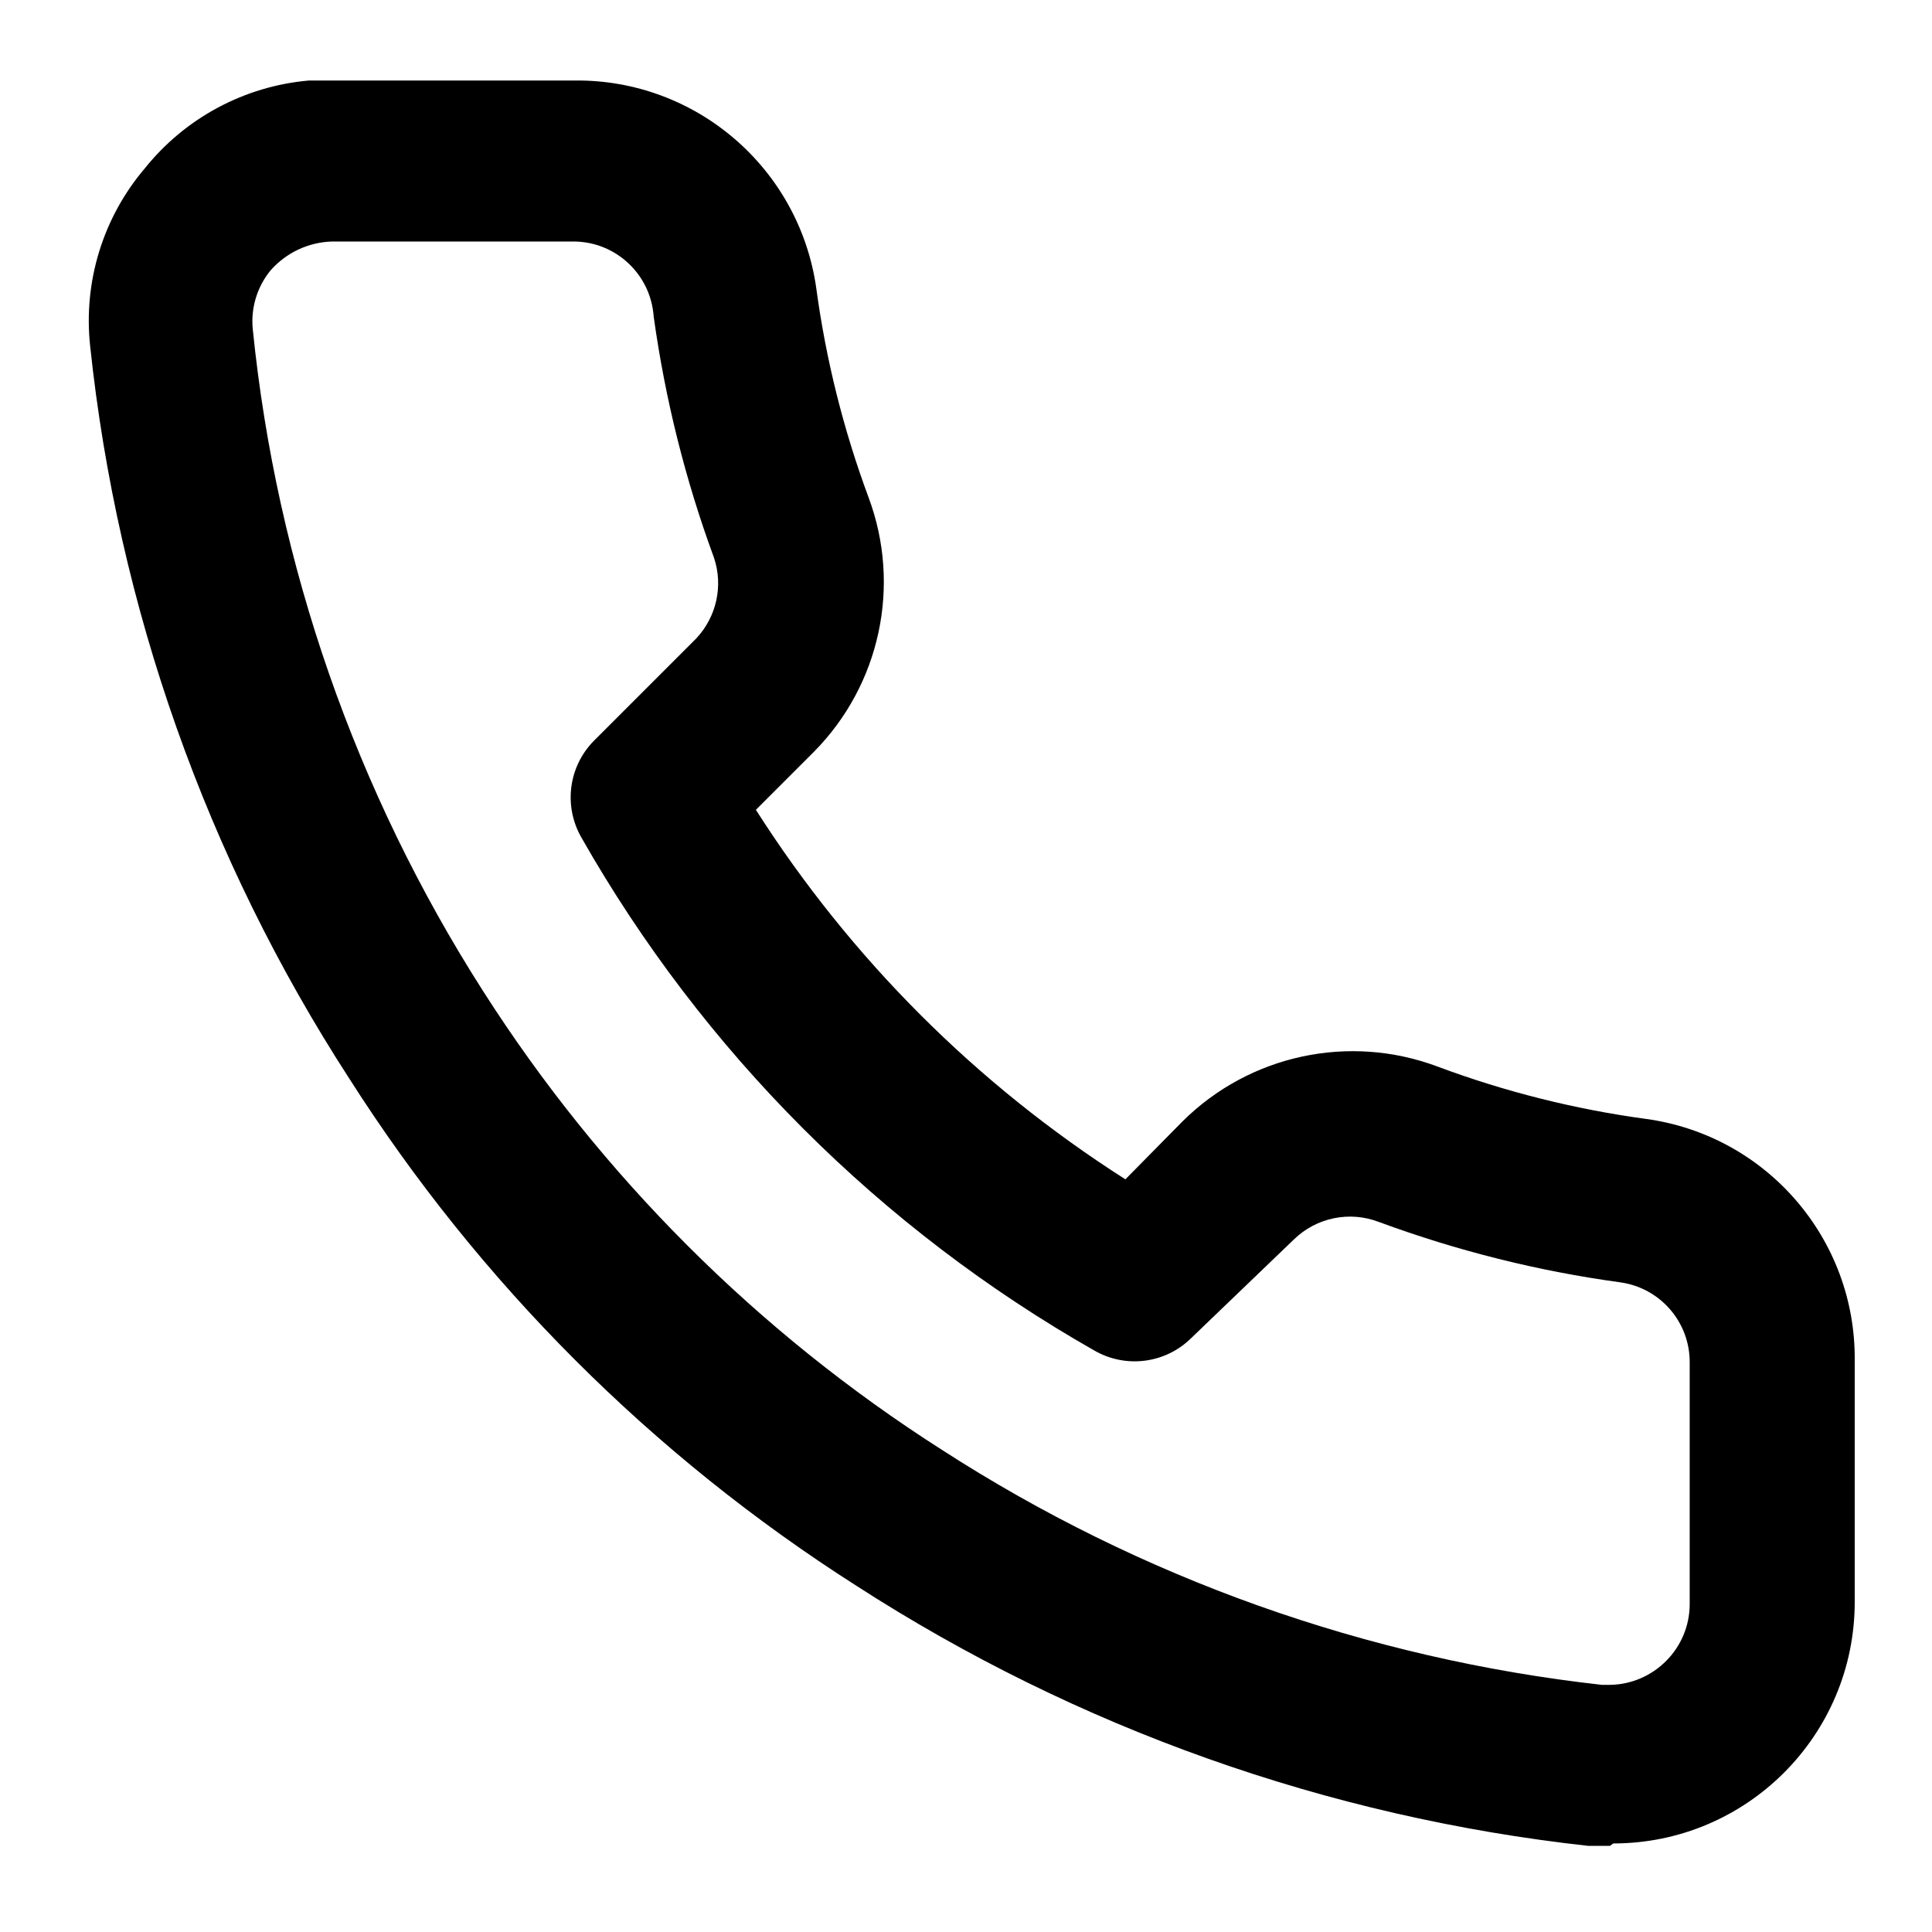
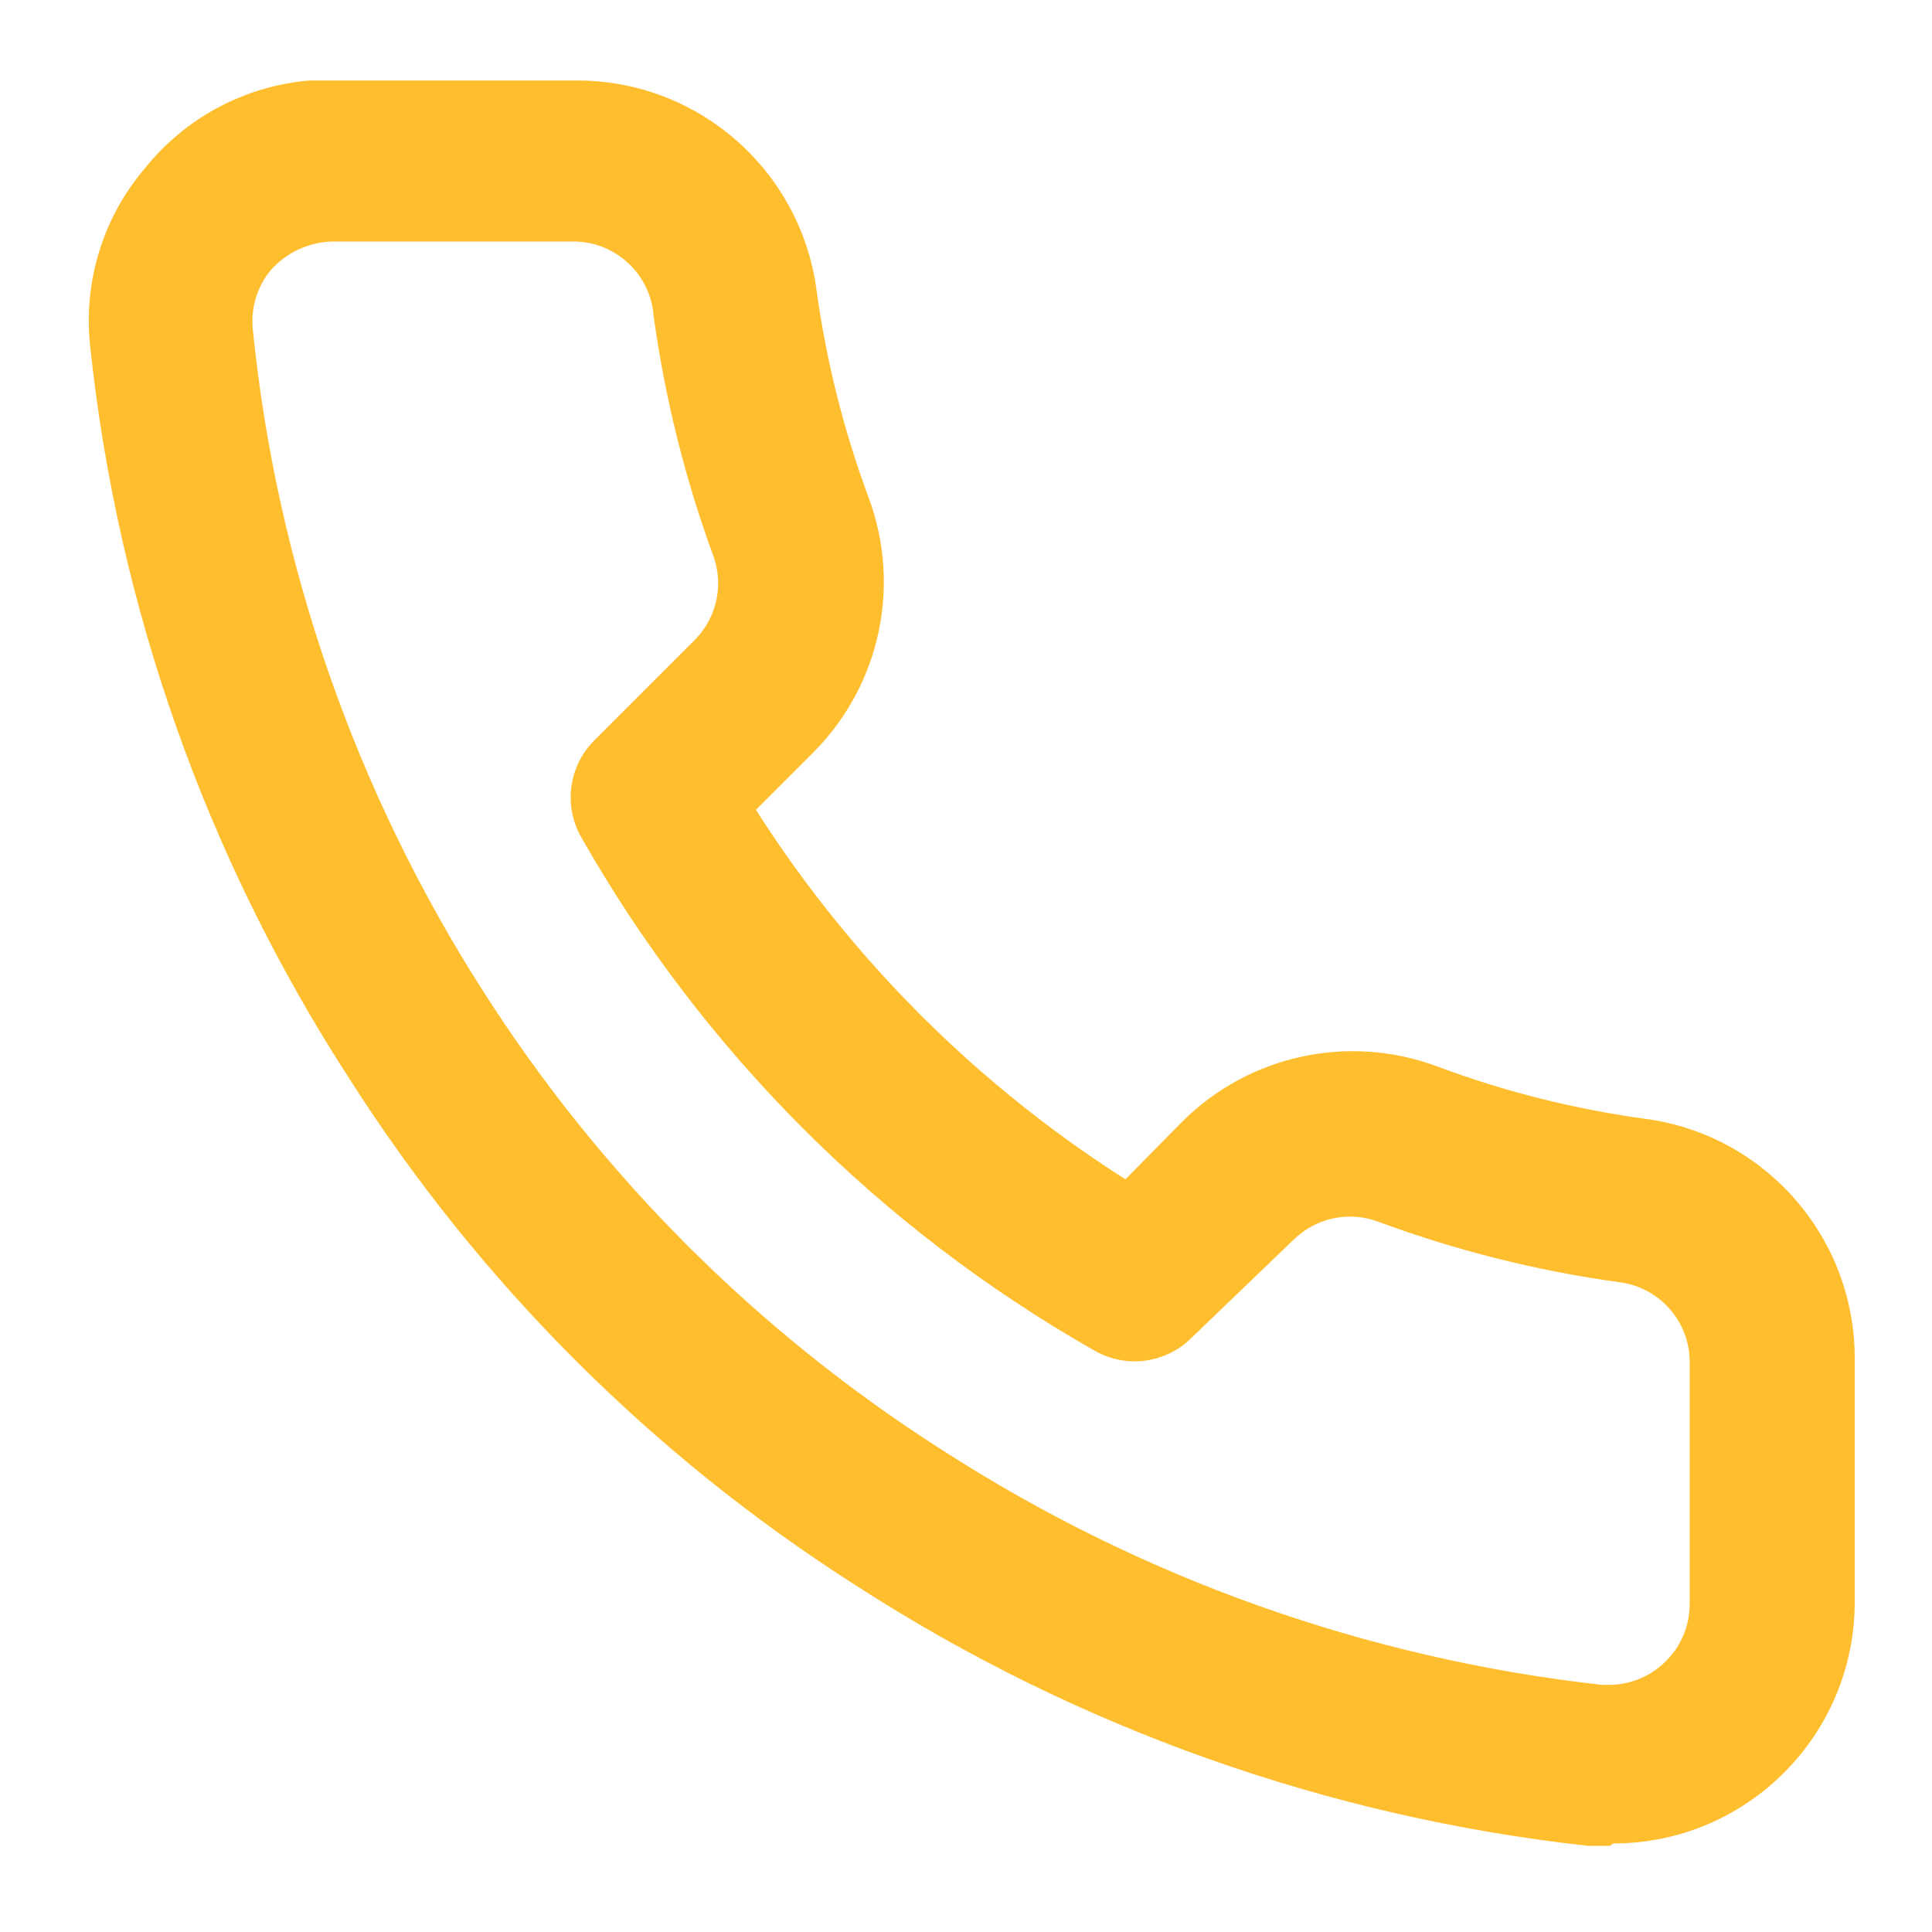
<svg xmlns="http://www.w3.org/2000/svg" width="24px" height="24px" viewBox="0 0 24 24" version="1.1">
  <g id="Icons" stroke="none" stroke-width="1" fill="none" fill-rule="evenodd">
-     <g id="phone" fill="#000000" fill-rule="nonzero">
+     <g id="phone" fill="#FFBE2E" fill-rule="nonzero">
      <g transform="translate(1, 1)" id="Shape">
        <path d="M19,21.93 L18.73,21.93 C15.49,21.573 12.378,20.467 9.64,18.7 C7.105,17.085 4.955,14.935 3.34,12.4 C1.566,9.662 0.463,6.544 0.12,3.3 C0.033,2.501 0.279,1.702 0.8,1.09 C1.303,0.463 2.04,0.069 2.84,-0 L6.14,-0 C7.646,-0.015 8.929,1.089 9.14,2.58 C9.26,3.468 9.478,4.34 9.79,5.18 C10.199,6.276 9.933,7.509 9.11,8.34 L8.39,9.06 C9.567,10.907 11.133,12.473 12.98,13.65 L13.69,12.93 C14.523,12.103 15.761,11.837 16.86,12.25 C17.696,12.562 18.565,12.78 19.45,12.9 C20.945,13.106 22.054,14.391 22.04,15.9 L22.04,18.9 C22.04,20.557 20.697,21.9 19.04,21.9 L19,21.93 Z M6.13,2 L3.13,2 C2.834,2.007 2.555,2.138 2.36,2.36 C2.193,2.565 2.114,2.827 2.14,3.09 C2.436,6.016 3.416,8.832 5,11.31 C6.462,13.602 8.408,15.548 10.7,17.01 C13.171,18.605 15.978,19.604 18.9,19.93 L19,19.93 C19.264,19.926 19.515,19.818 19.7,19.63 C19.885,19.444 19.989,19.192 19.99,18.93 L19.99,15.93 C19.995,15.428 19.627,15 19.13,14.93 C18.106,14.79 17.1,14.538 16.13,14.18 C15.764,14.039 15.35,14.125 15.07,14.4 L13.8,15.62 C13.481,15.937 12.991,16.002 12.6,15.78 C9.937,14.267 7.733,12.063 6.22,9.4 C5.998,9.009 6.063,8.519 6.38,8.2 L7.65,6.93 C7.901,6.662 7.986,6.278 7.87,5.93 C7.513,4.96 7.262,3.954 7.12,2.93 C7.083,2.409 6.652,2.004 6.13,2 Z" />
      </g>
    </g>
  </g>
</svg>
